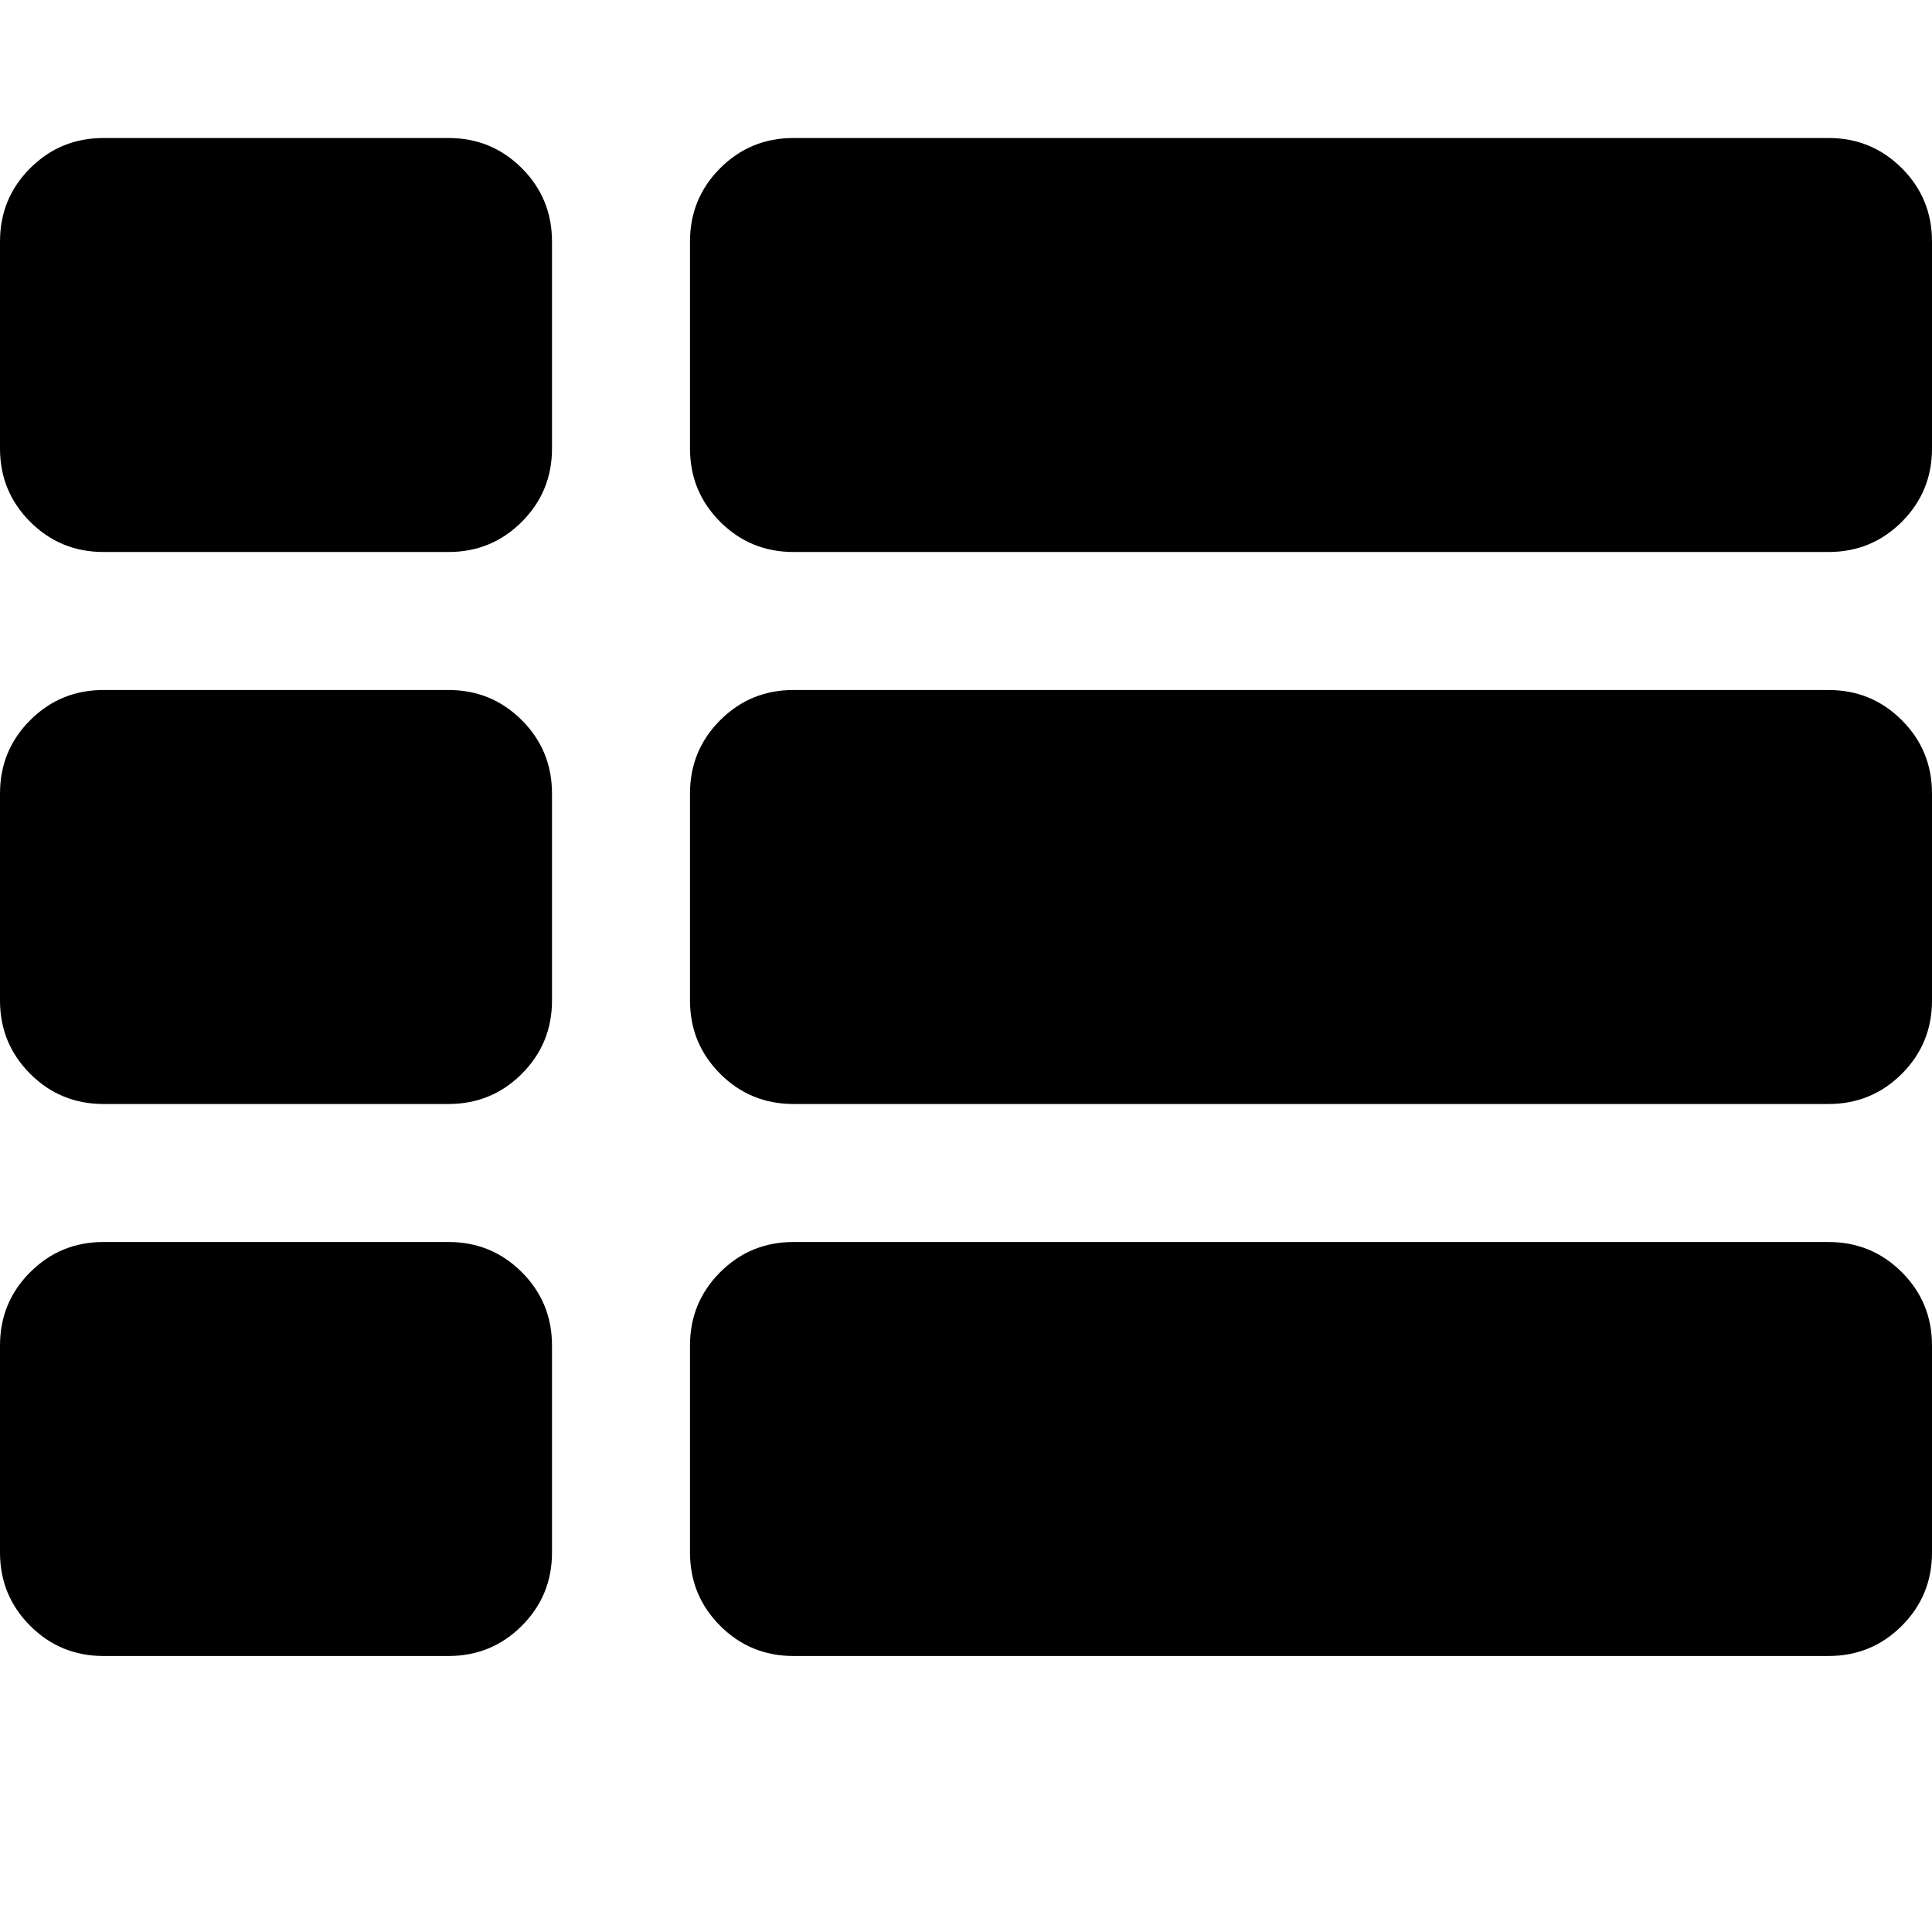
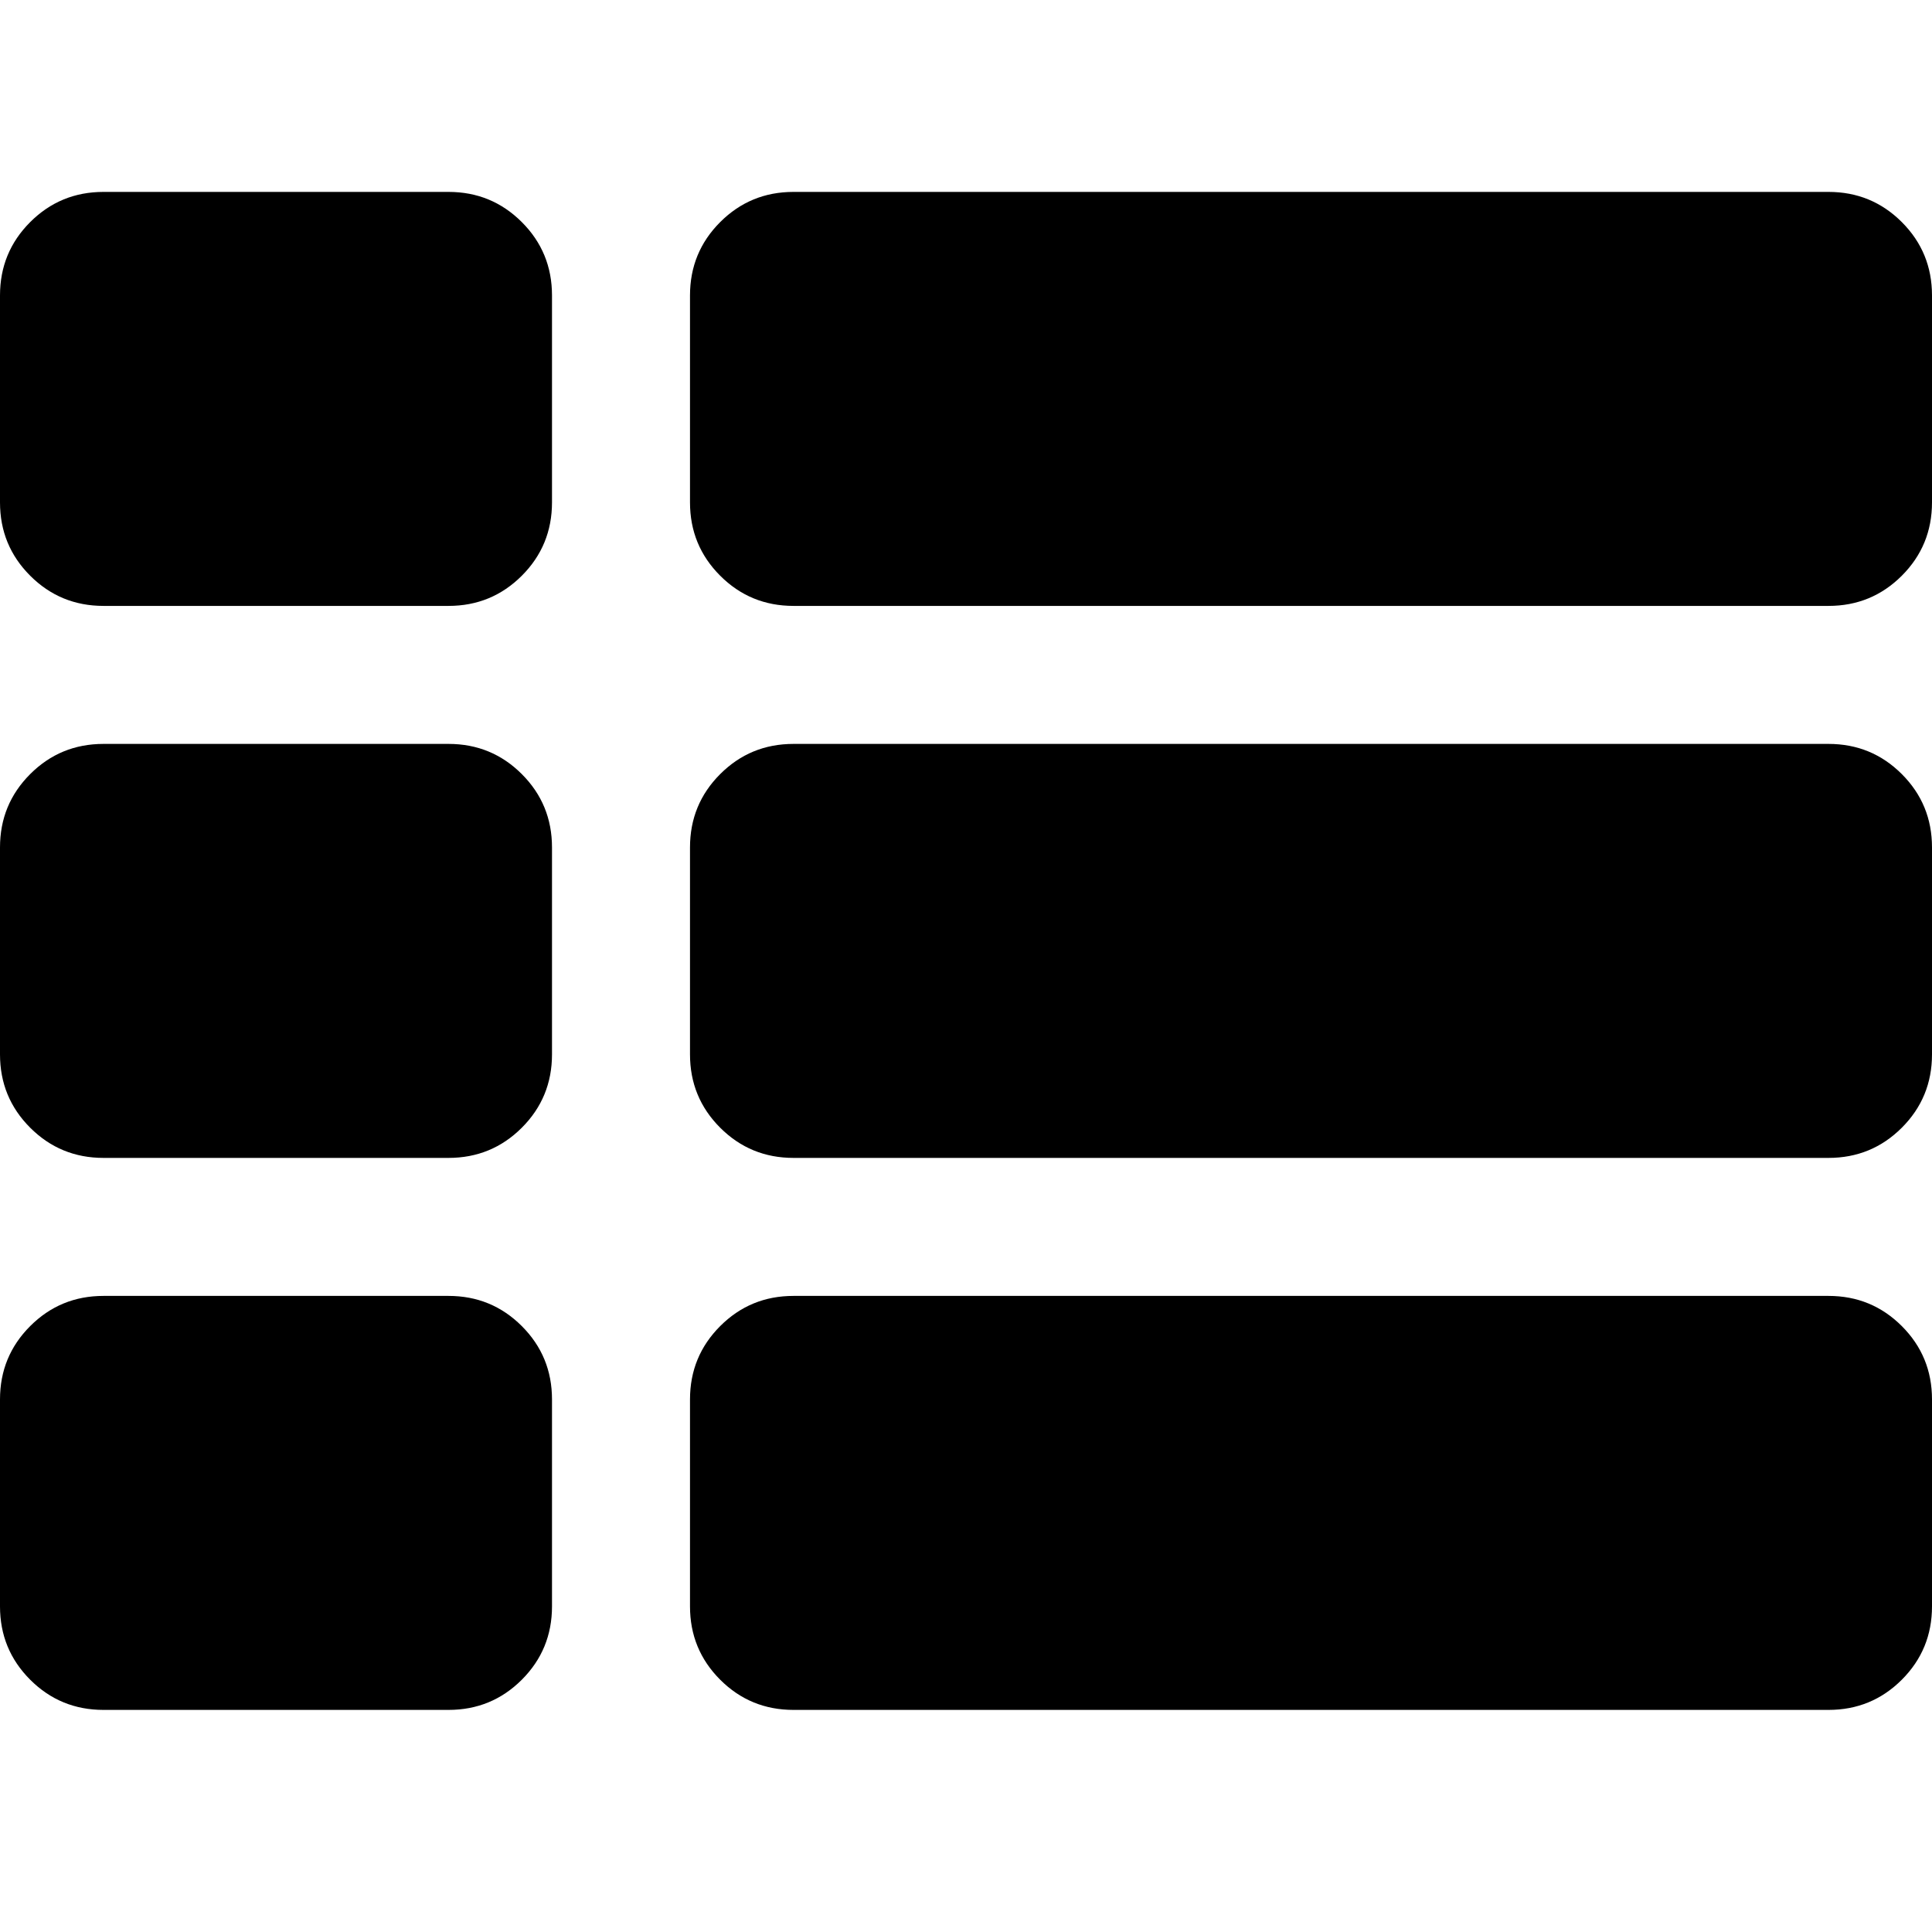
<svg class="svg-icon svg-icon-th-list" viewBox="0 0 1792 1792">
-   <path d="M512 1248v192q0 40-28 68t-68 28h-320q-40 0-68-28t-28-68v-192q0-40 28-68t68-28h320q40 0 68 28t28 68zm0-512v192q0 40-28 68t-68 28h-320q-40 0-68-28t-28-68v-192q0-40 28-68t68-28h320q40 0 68 28t28 68zm1280 512v192q0 40-28 68t-68 28h-960q-40 0-68-28t-28-68v-192q0-40 28-68t68-28h960q40 0 68 28t28 68zm-1280-1024v192q0 40-28 68t-68 28h-320q-40 0-68-28t-28-68v-192q0-40 28-68t68-28h320q40 0 68 28t28 68zm1280 512v192q0 40-28 68t-68 28h-960q-40 0-68-28t-28-68v-192q0-40 28-68t68-28h960q40 0 68 28t28 68zm0-512v192q0 40-28 68t-68 28h-960q-40 0-68-28t-28-68v-192q0-40 28-68t68-28h960q40 0 68 28t28 68z" />
+   <path d="M512 1298v192q0 40-28 68t-68 28h-320q-40 0-68-28t-28-68v-192q0-40 28-68t68-28h320q40 0 68 28t28 68zm0-512v192q0 40-28 68t-68 28h-320q-40 0-68-28t-28-68v-192q0-40 28-68t68-28h320q40 0 68 28t28 68zm1280 512v192q0 40-28 68t-68 28h-960q-40 0-68-28t-28-68v-192q0-40 28-68t68-28h960q40 0 68 28t28 68zm-1280-1024v192q0 40-28 68t-68 28h-320q-40 0-68-28t-28-68v-192q0-40 28-68t68-28h320q40 0 68 28t28 68zm1280 512v192q0 40-28 68t-68 28h-960q-40 0-68-28t-28-68v-192q0-40 28-68t68-28h960q40 0 68 28t28 68zm0-512v192q0 40-28 68t-68 28h-960q-40 0-68-28t-28-68v-192q0-40 28-68t68-28h960q40 0 68 28t28 68z" />
</svg>
